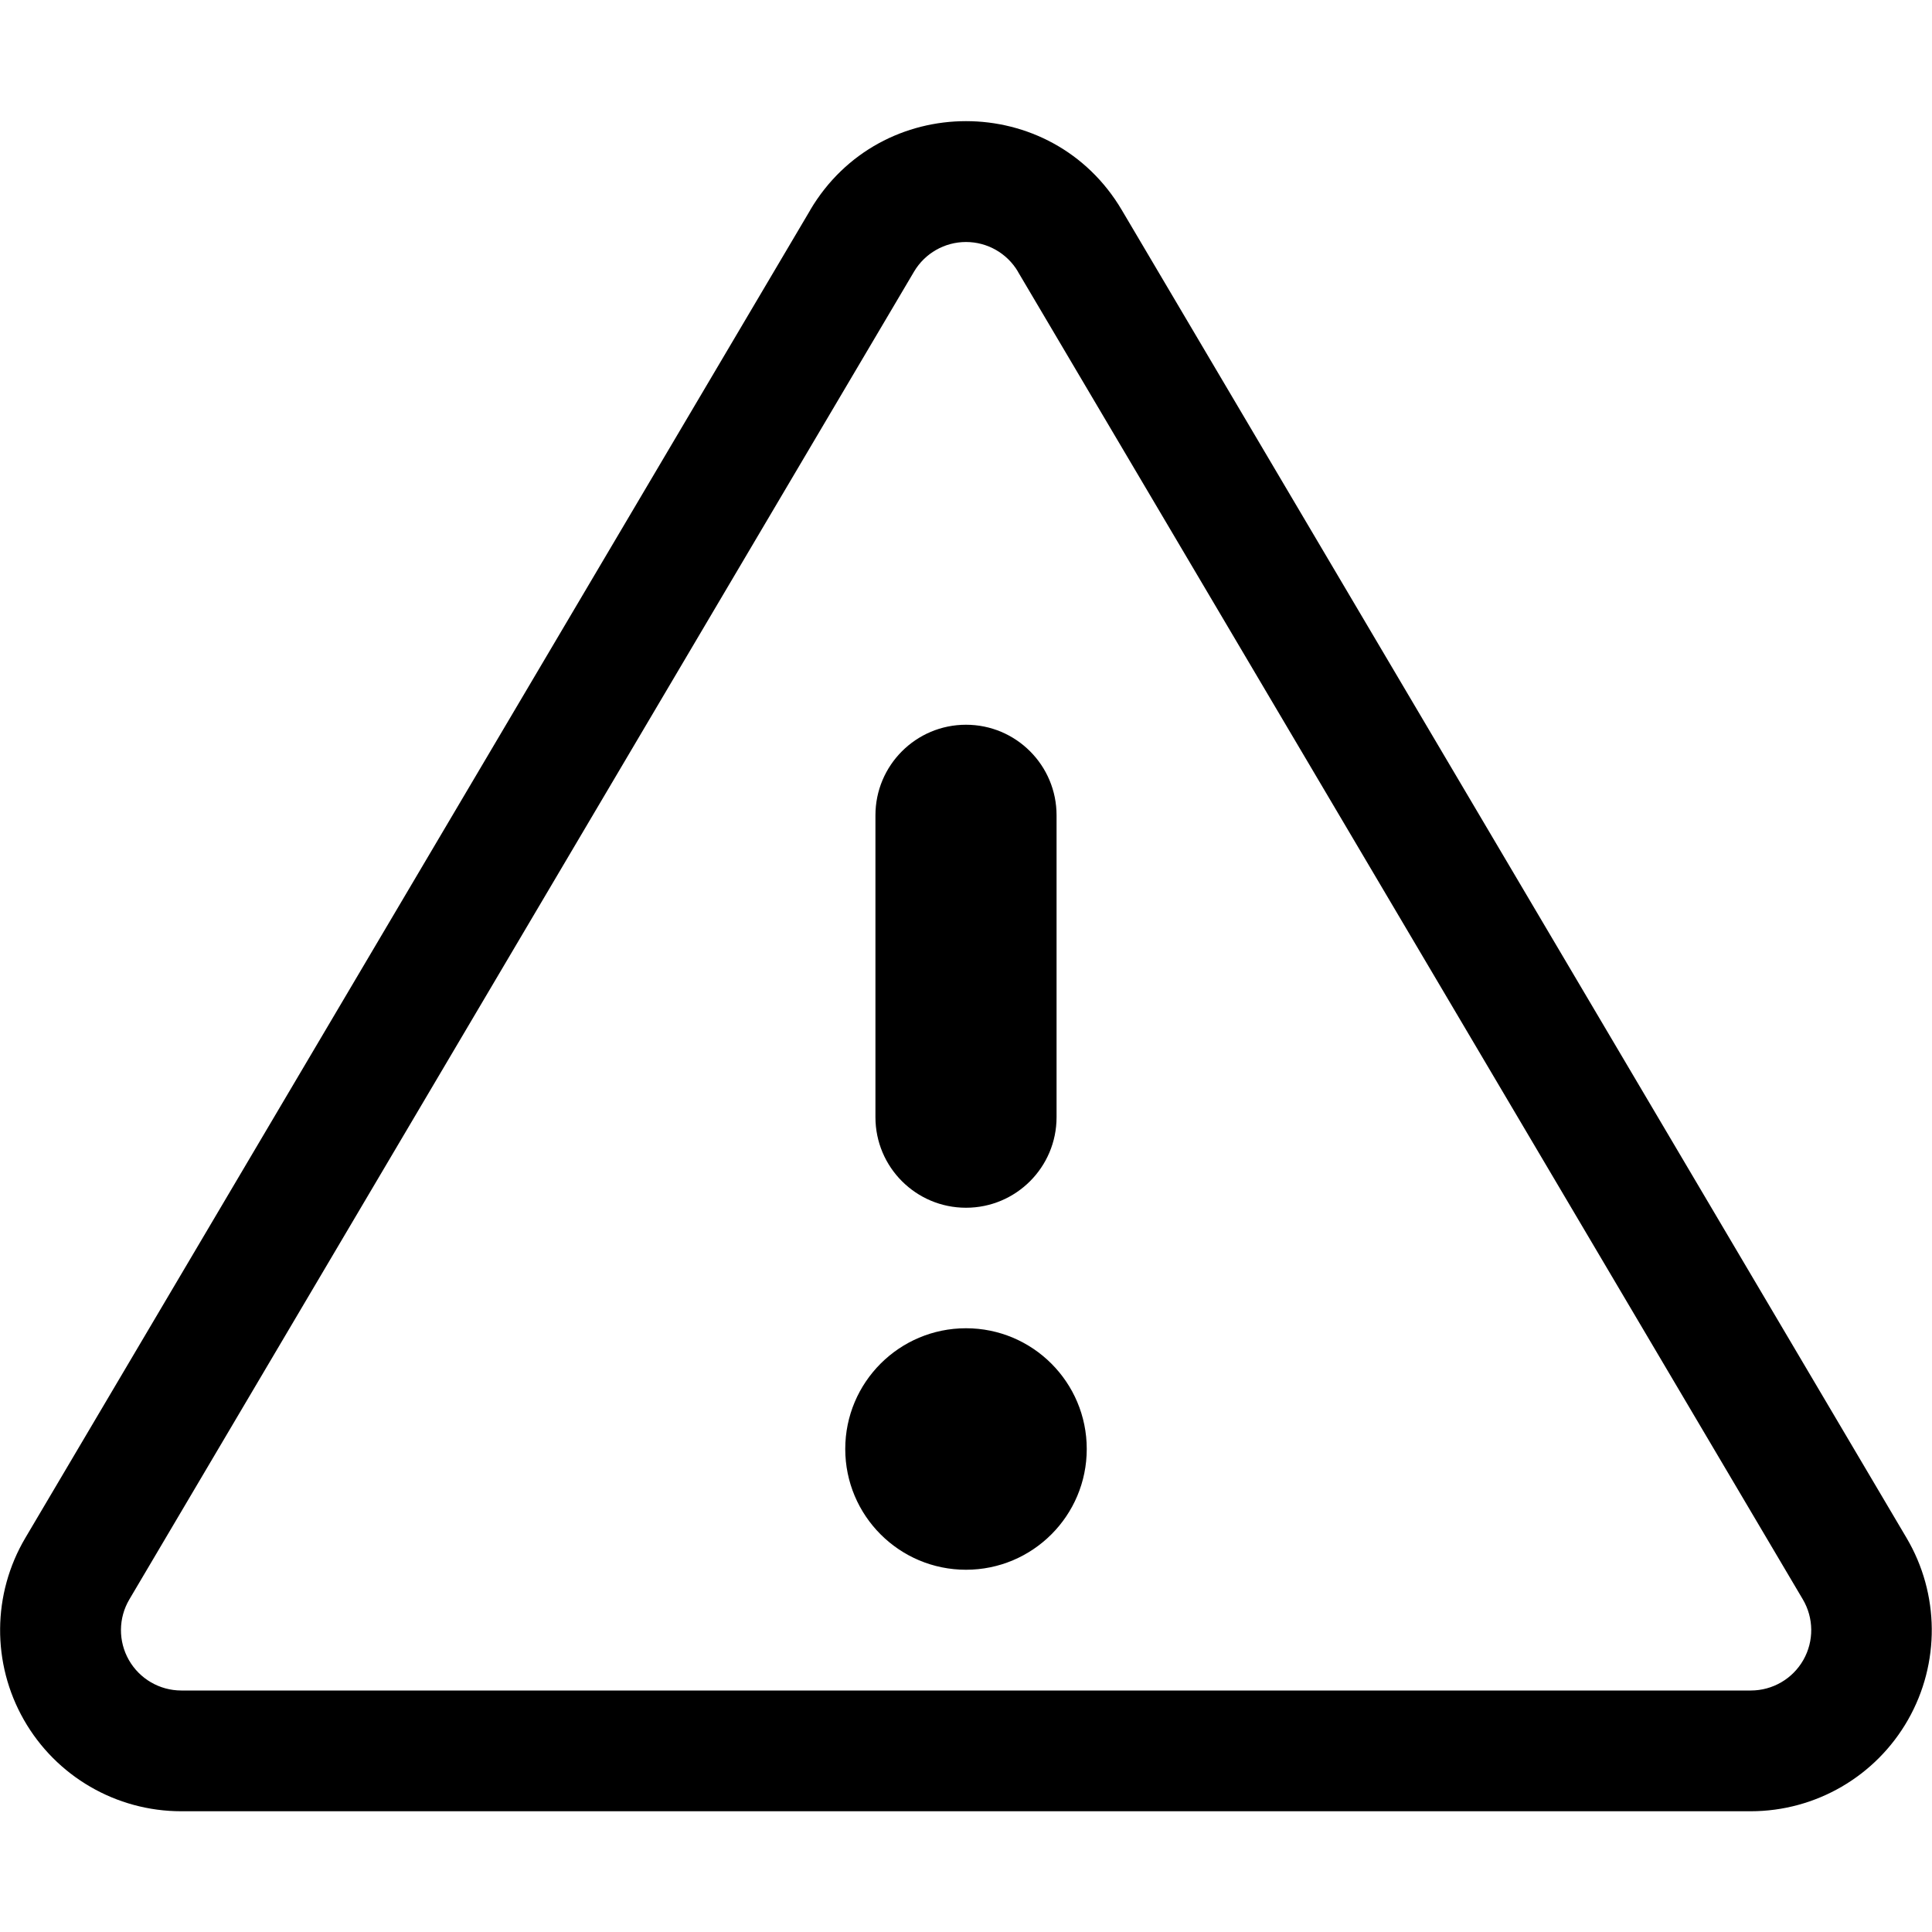
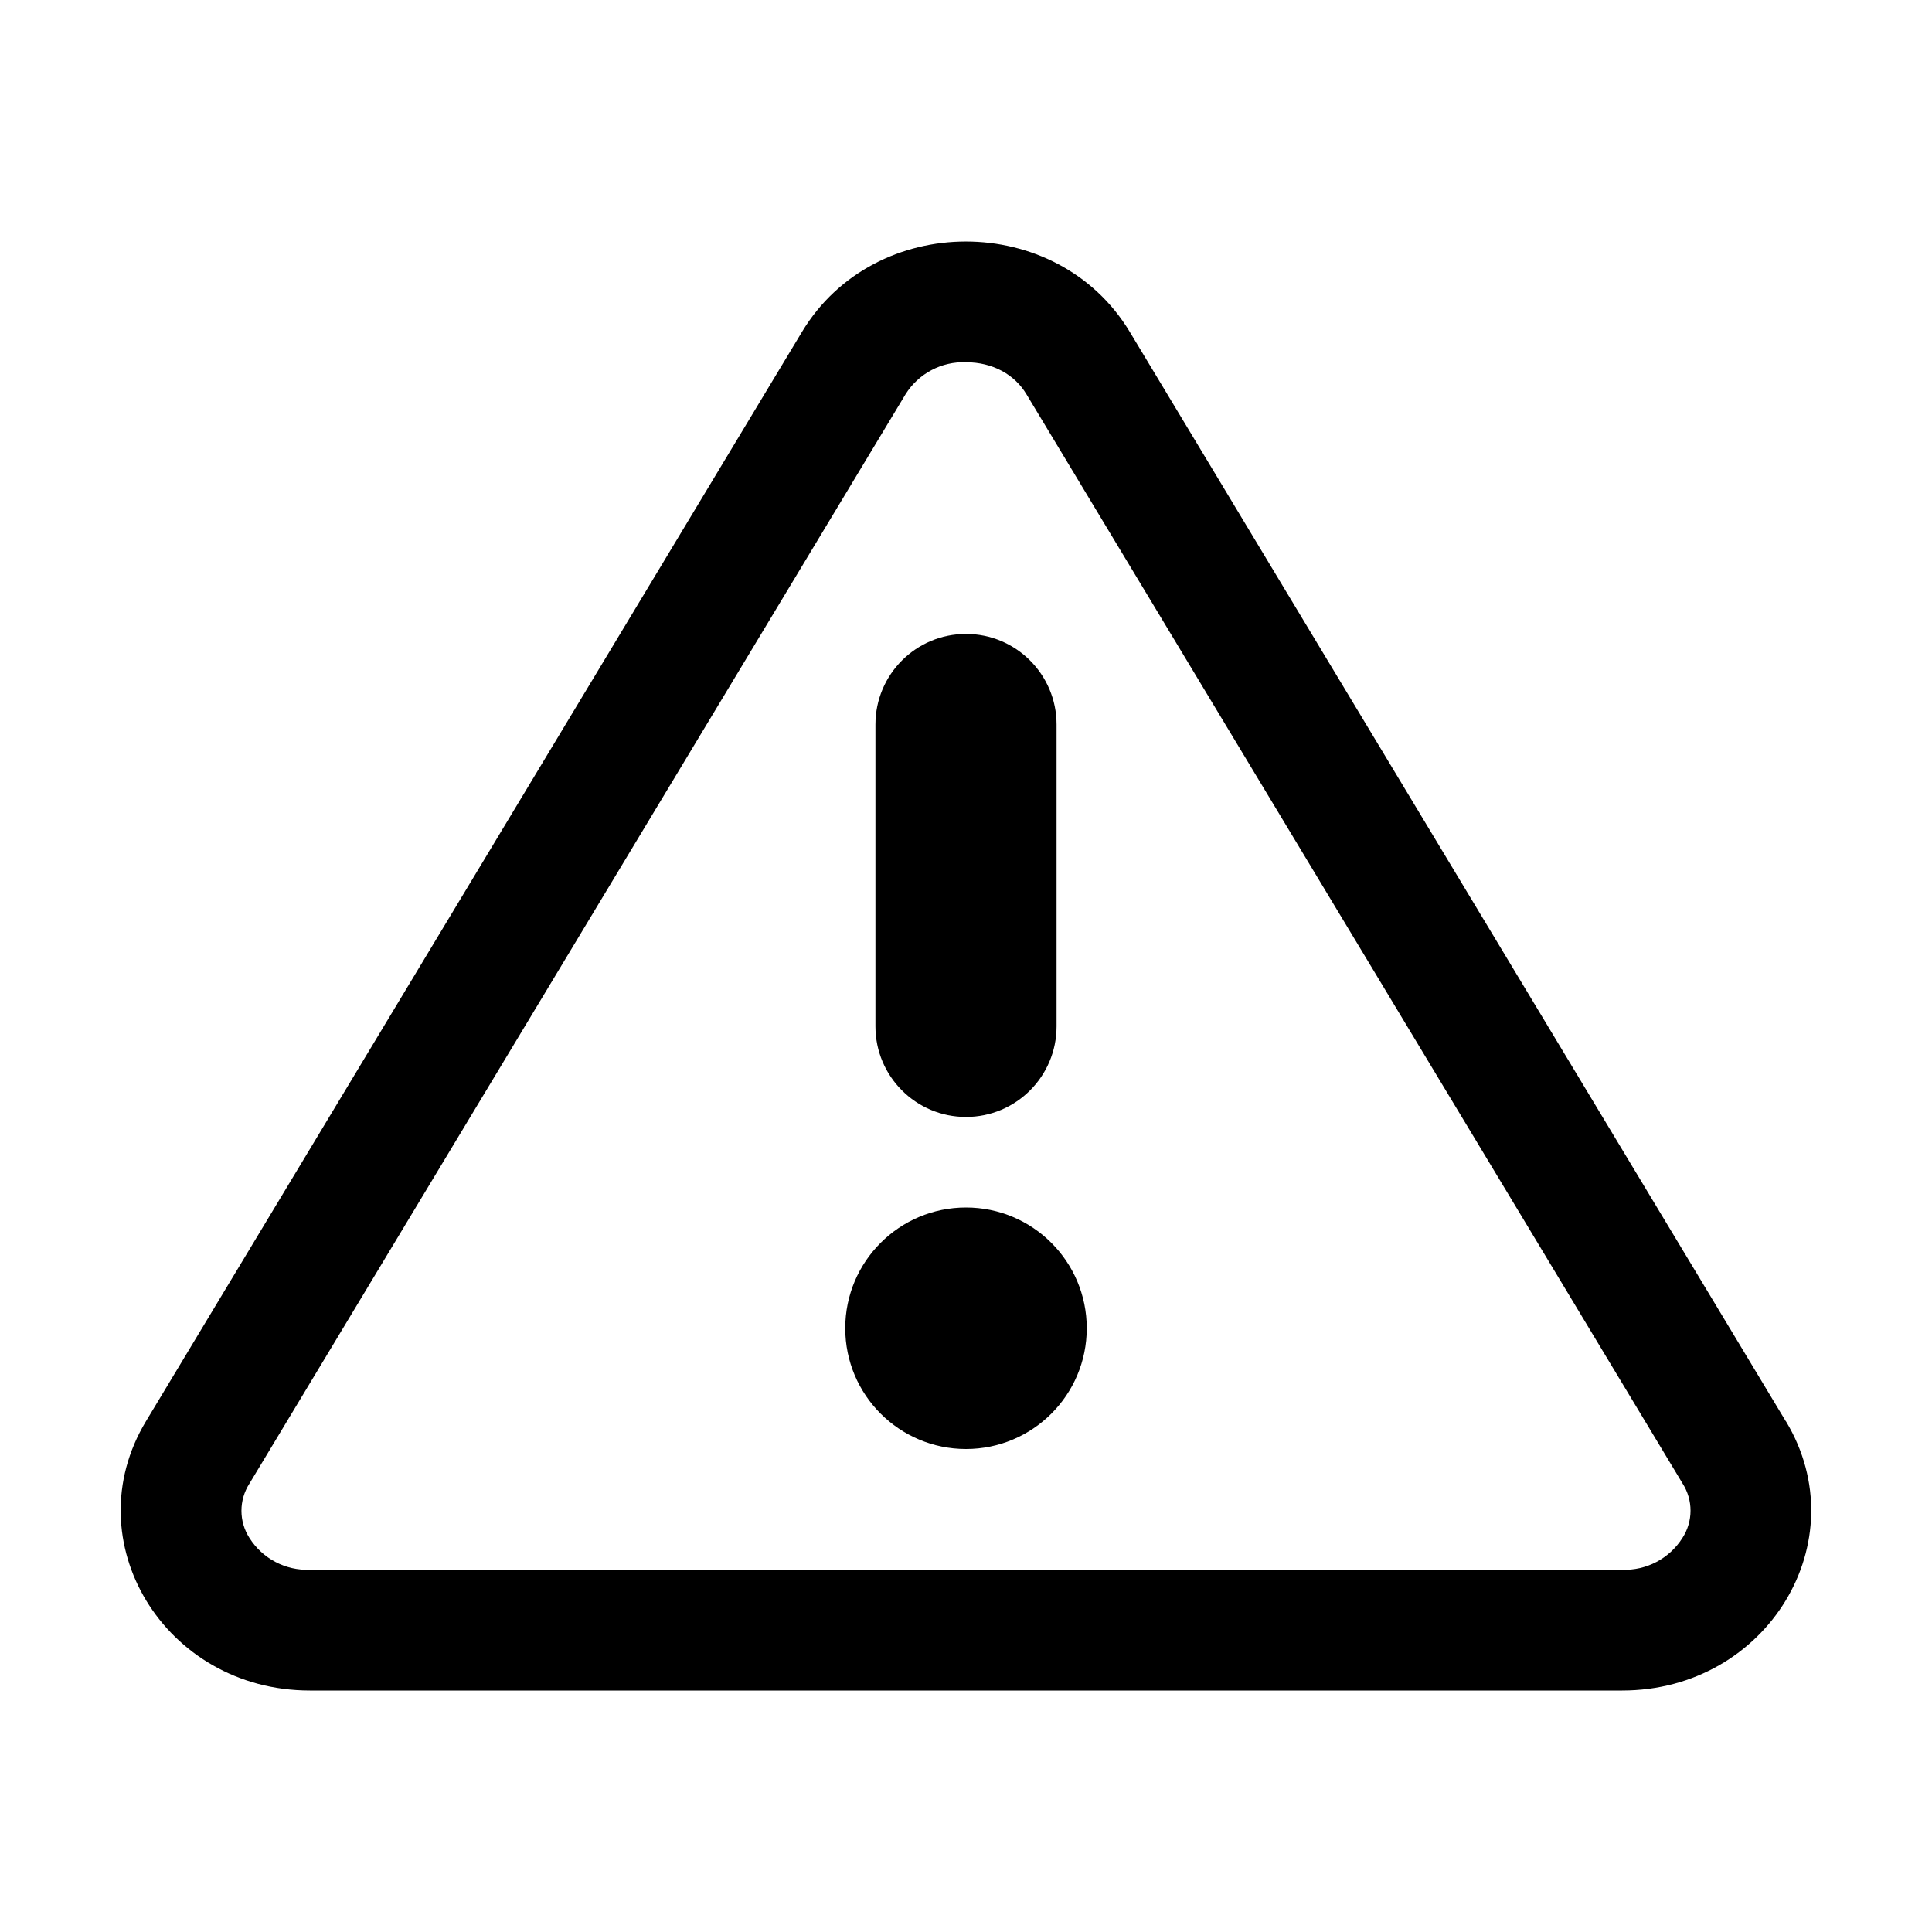
<svg xmlns="http://www.w3.org/2000/svg" fill="currentColor" viewBox="0 0 16 16">
-   <path fill-rule="evenodd" d="M8.43 2.249a.5.5 0 0 0-.86 0L1.071 13.246a.5.5 0 0 0 .43.754H14.5a.5.5 0 0 0 .43-.755L8.43 2.25Zm-1.72-.51c.58-.981 2-.981 2.58 0l6.499 10.997A1.5 1.5 0 0 1 14.499 15H1.5a1.5 1.5 0 0 1-1.29-2.264L6.71 1.74ZM9 12a1 1 0 1 1-2 0 1 1 0 0 1 2 0Zm-.25-5.248a.75.75 0 0 0-1.5 0v2.5a.75.75 0 0 0 1.5 0v-2.5Z" clip-rule="evenodd" />
+   <path fill-rule="evenodd" d="M13.434 13H2.566a.566.566 0 0 1-.5-.263.416.416 0 0 1 0-.451L7.5 3.264A.566.566 0 0 1 8 3c.22 0 .402.101.5.264l5.434 9.021a.416.416 0 0 1-.001.452.566.566 0 0 1-.5.263Zm1.356-1.23c.598.992-.154 2.23-1.356 2.23H2.566c-1.203 0-1.955-1.238-1.357-2.23l5.433-9.022c.601-.997 2.113-.997 2.714 0l5.433 9.022ZM8 5.25a.75.75 0 0 1 .75.75v2.5a.75.75 0 0 1-1.5 0V6A.75.75 0 0 1 8 5.25ZM9 11a1 1 0 1 1-2 0 1 1 0 0 1 2 0Z" clip-rule="evenodd" />
</svg>
